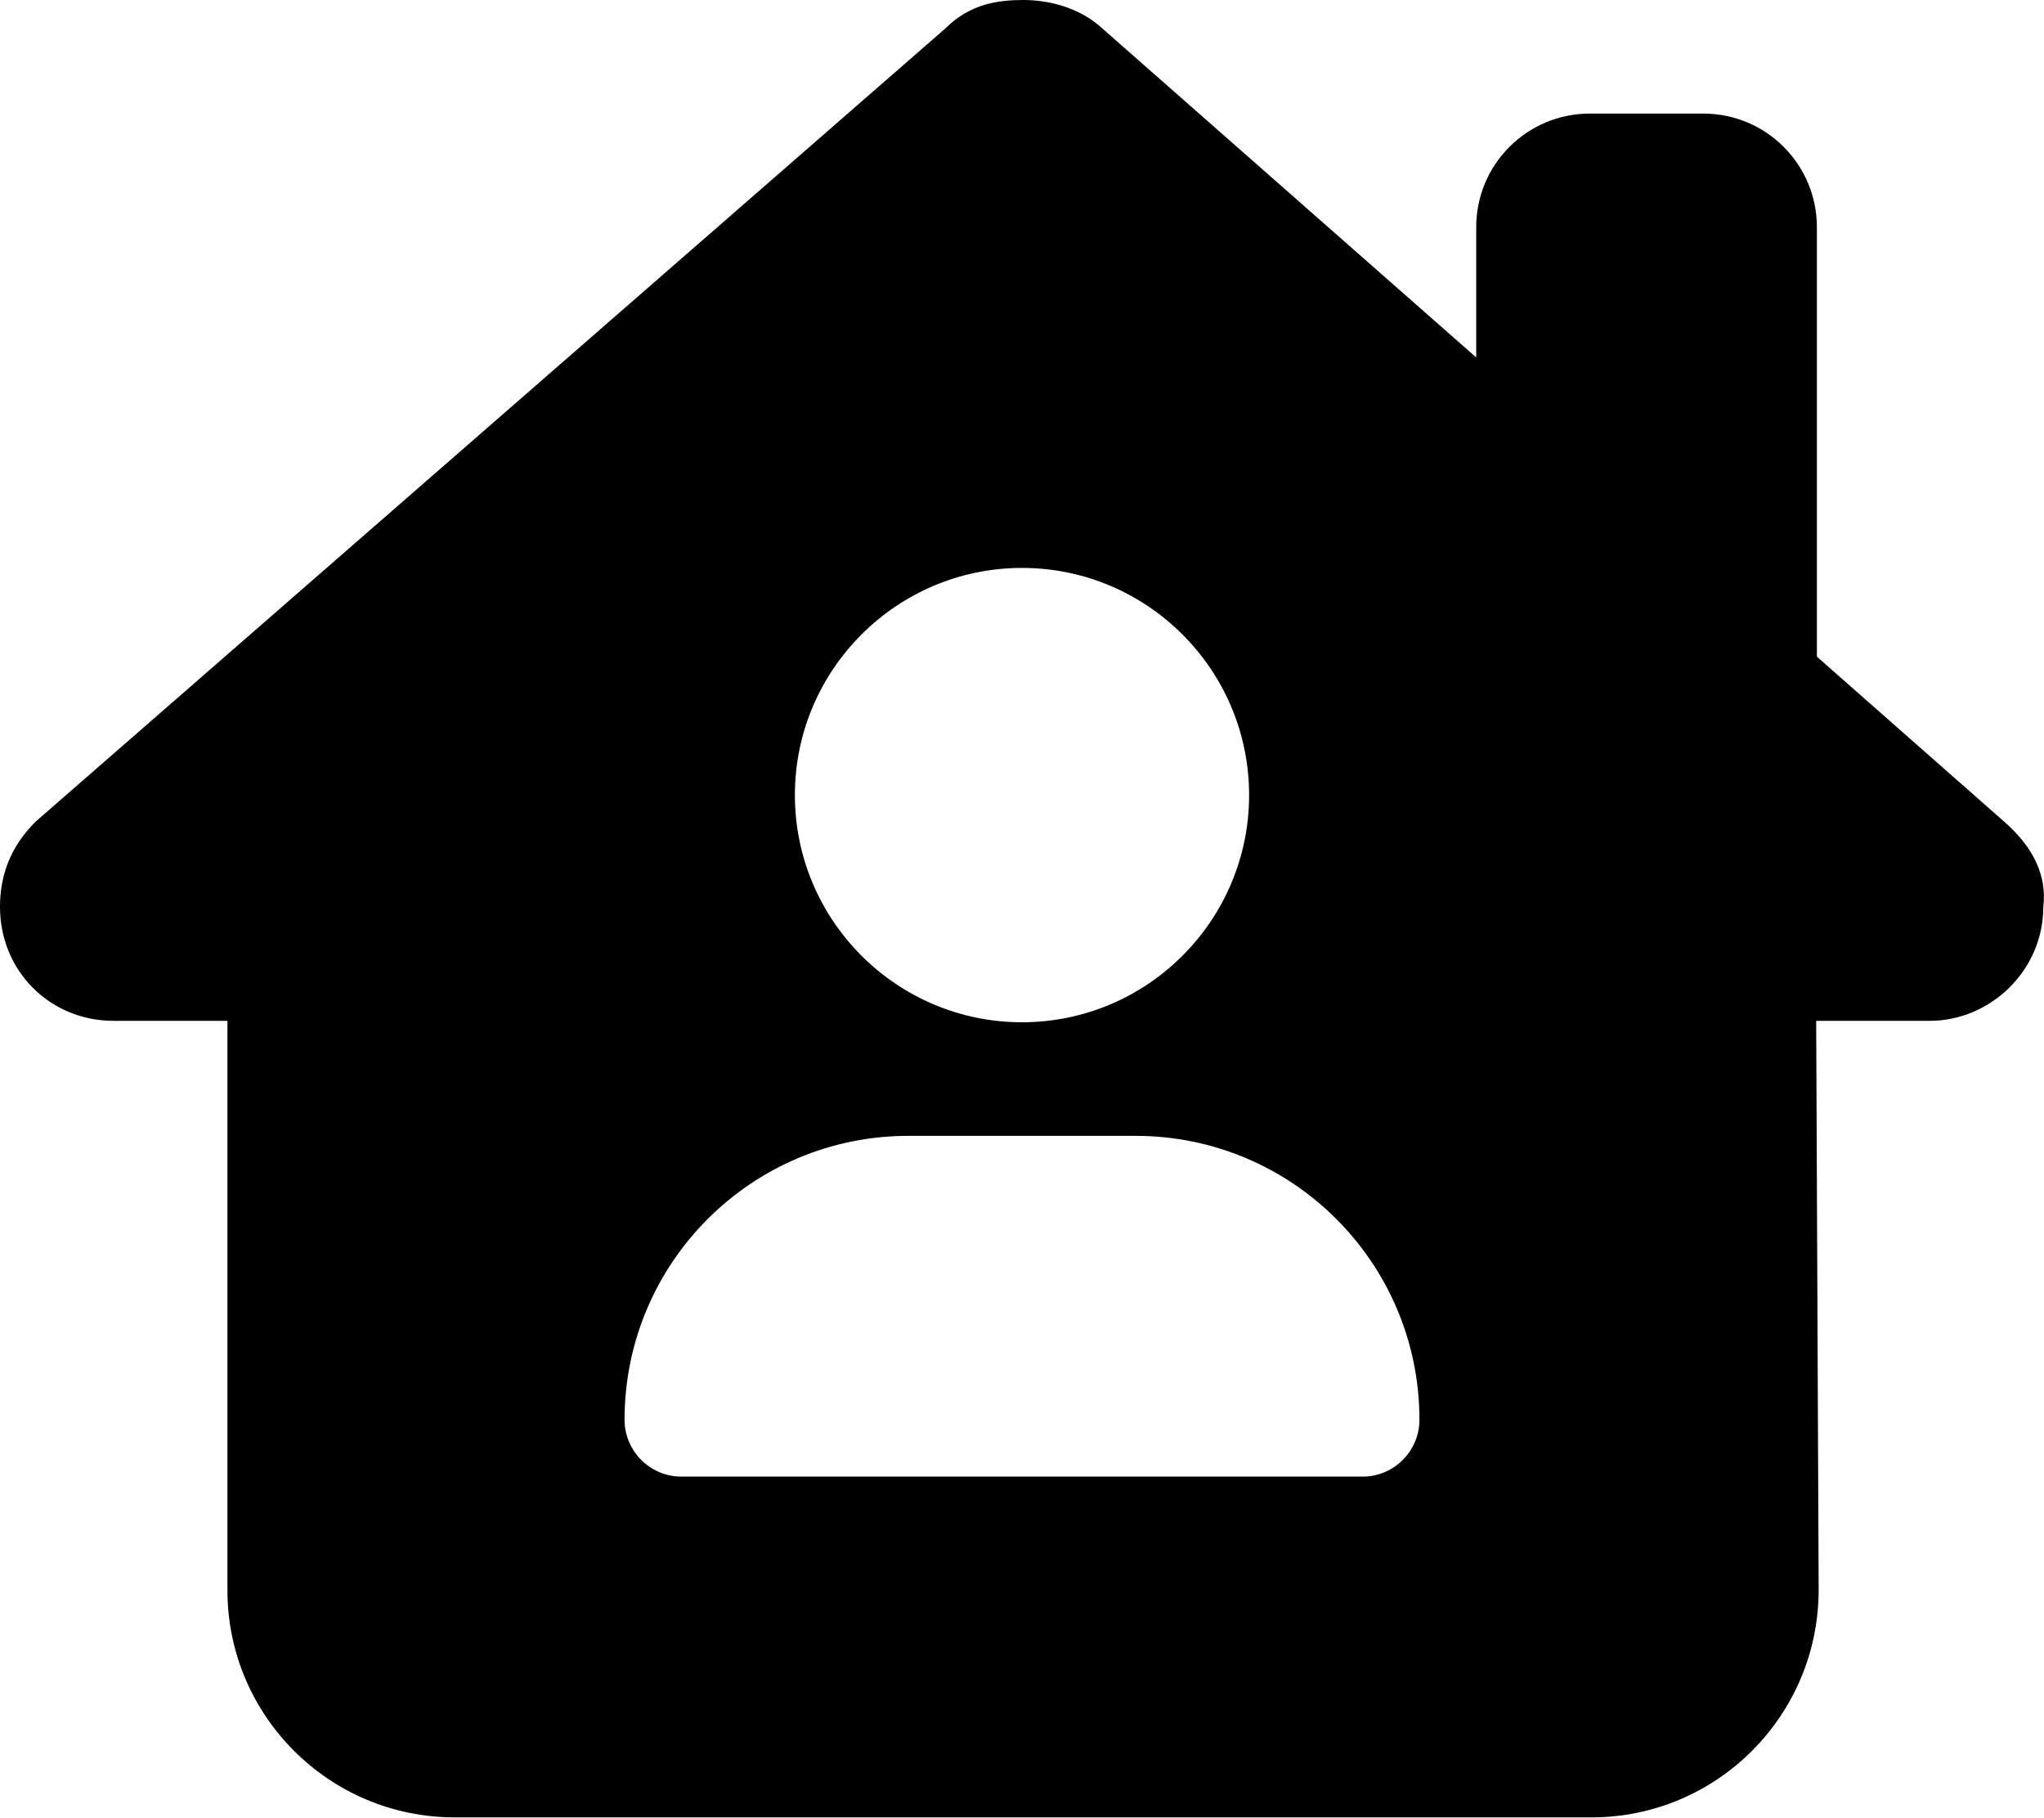
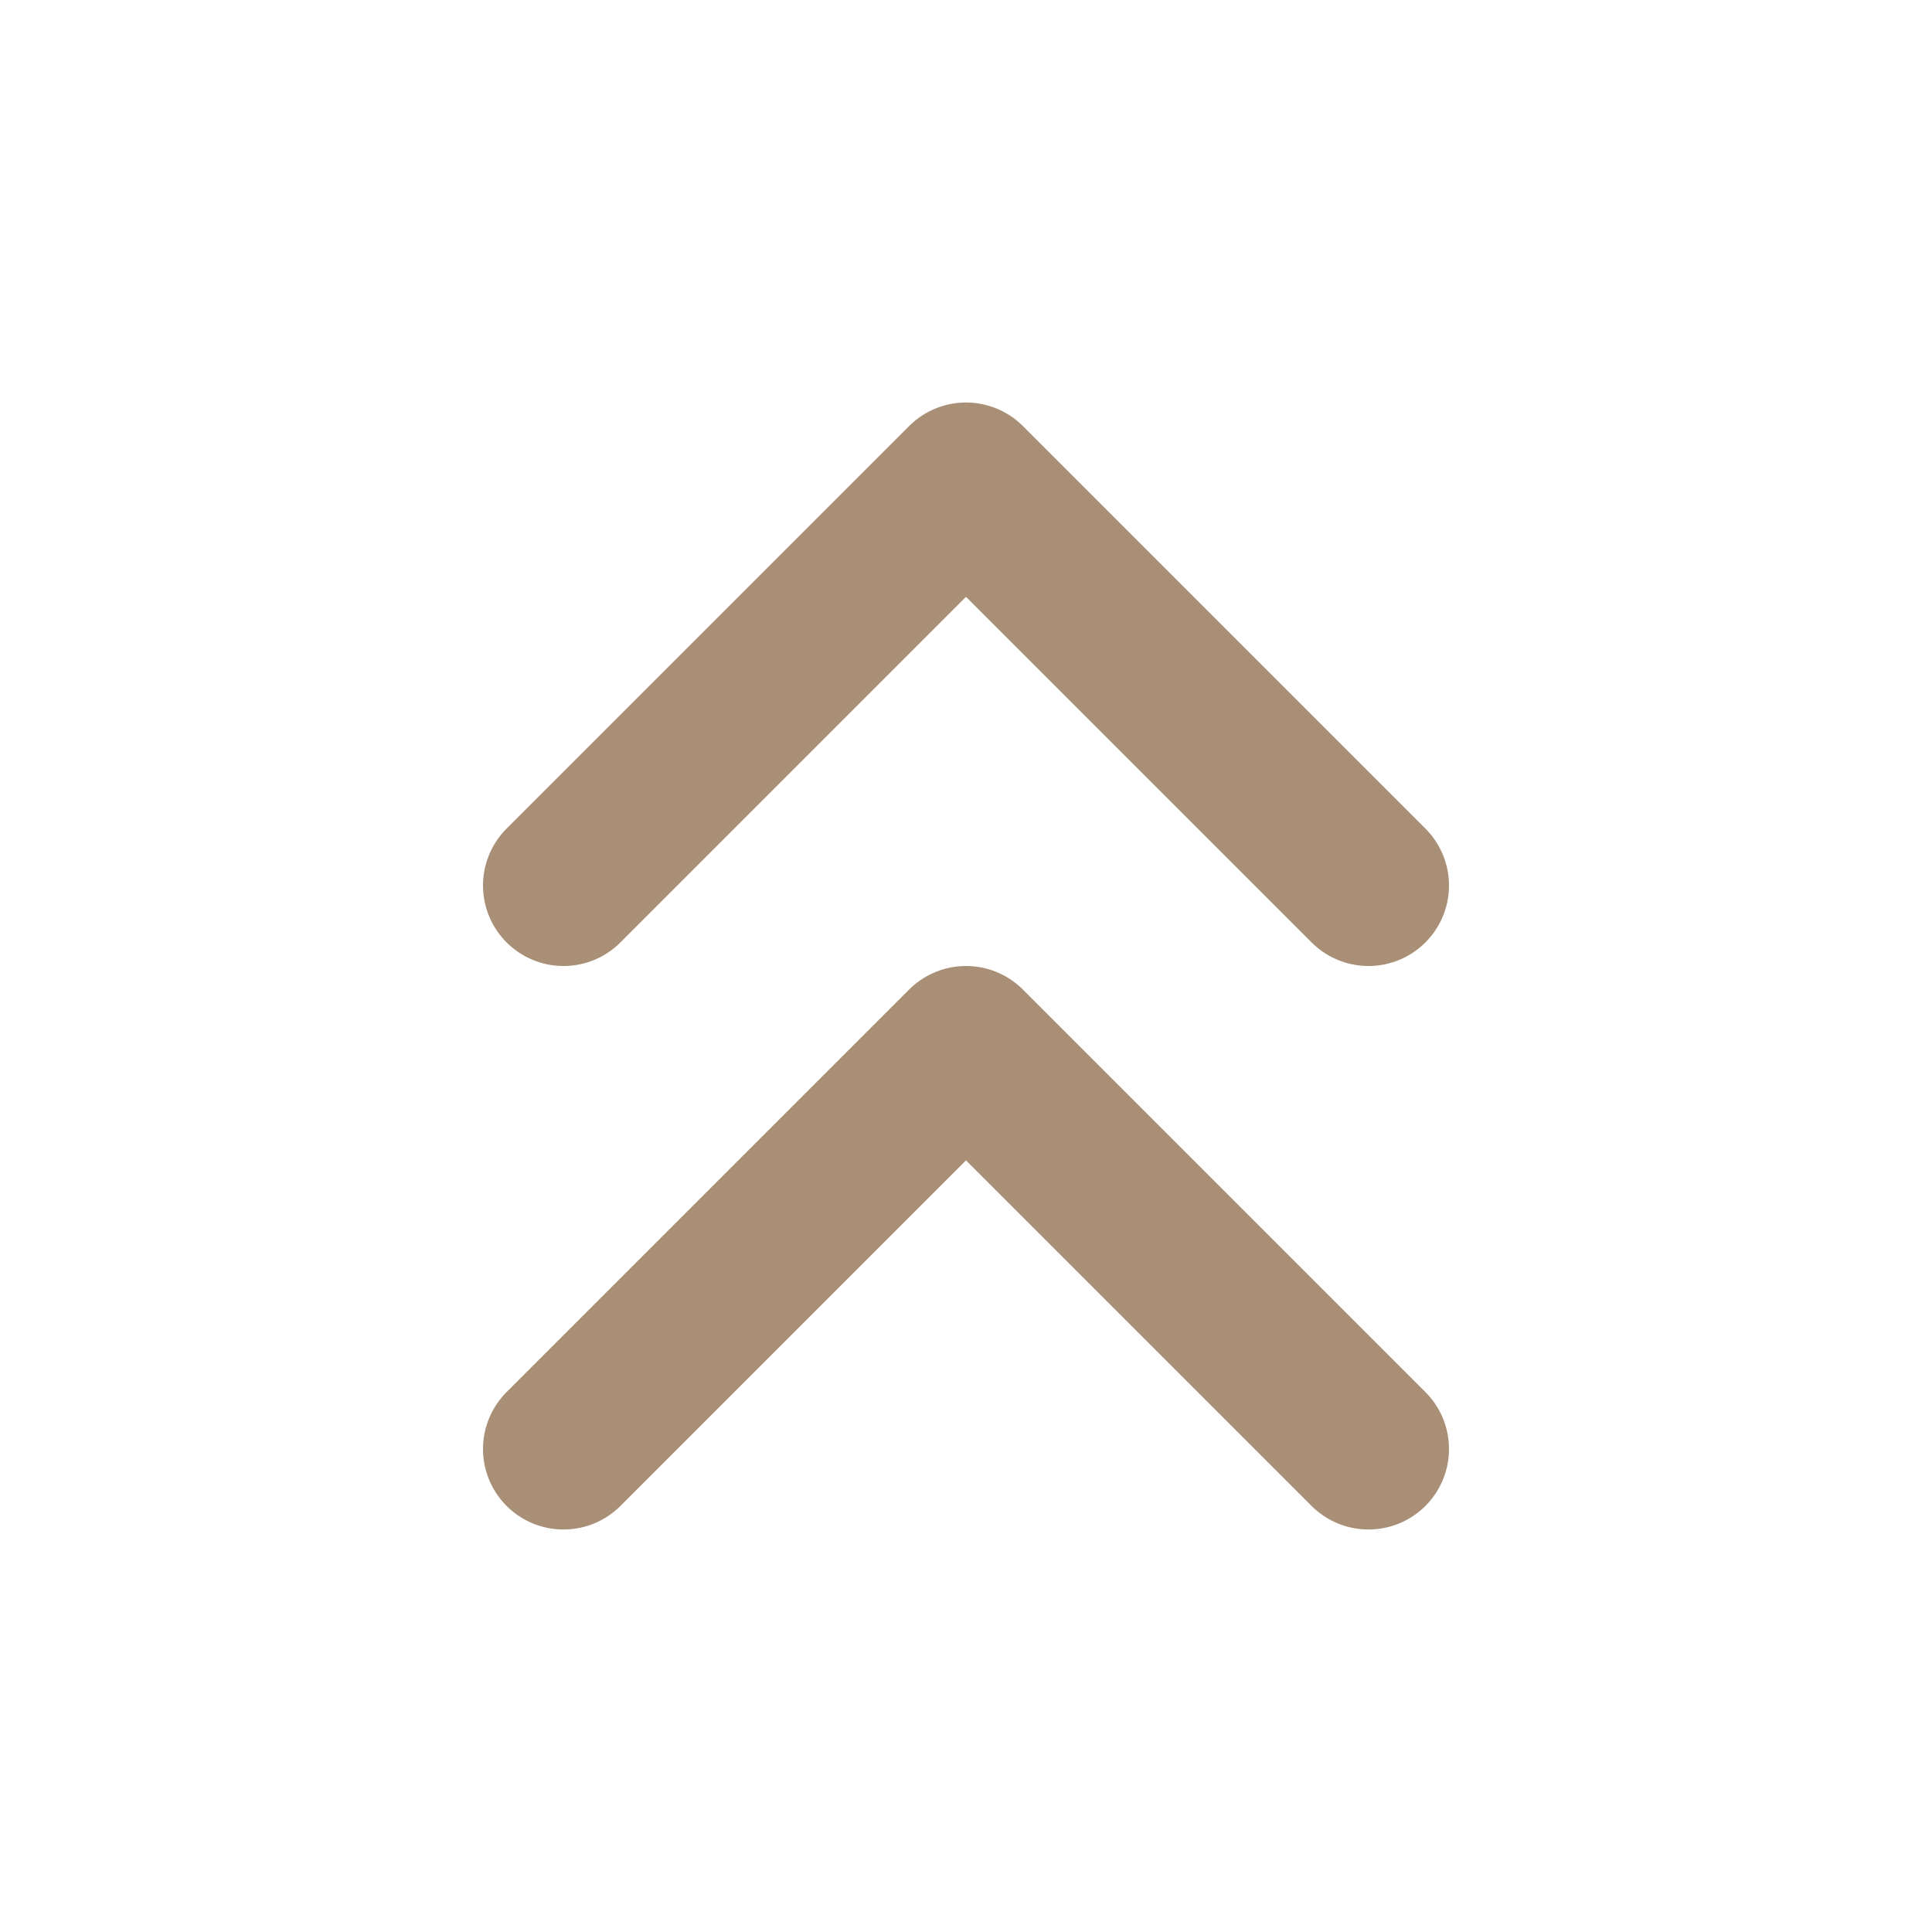
- <svg xmlns="http://www.w3.org/2000/svg" viewBox="0 0 576 512">
-   <path d="M511.8 287.6L512.5 447.7C512.6 483.2 483.9 512 448.5 512H128.1C92.75 512 64.09 483.3 64.09 448V287.6H32.05C14.02 287.6 0 273.5 0 255.5C0 246.5 3.004 238.5 10.01 231.5L266.4 8.016C273.4 1.002 281.4 0 288.4 0C295.4 0 303.4 2.004 309.5 7.014L416 100.7V64C416 46.33 430.3 32 448 32H480C497.7 32 512 46.33 512 64V185L564.8 231.5C572.8 238.5 576.9 246.5 575.8 255.5C575.8 273.5 560.8 287.6 543.8 287.6L511.8 287.6zM288 288C323.3 288 352 259.3 352 224C352 188.7 323.3 160 288 160C252.7 160 224 188.7 224 224C224 259.3 252.7 288 288 288zM192 416H384C392.8 416 400 408.8 400 400C400 355.8 364.2 320 320 320H256C211.8 320 176 355.8 176 400C176 408.8 183.2 416 192 416z" />
+ <svg xmlns="http://www.w3.org/2000/svg" width="40" height="40" viewBox="0 0 24 24" fill="none" stroke="#a98f76" stroke-width="2" stroke-linecap="round" stroke-linejoin="round" class="feather feather-chevrons-up">
+   <polyline points="17 11 12 6 7 11" />
+   <polyline points="17 18 12 13 7 18" />
</svg>
